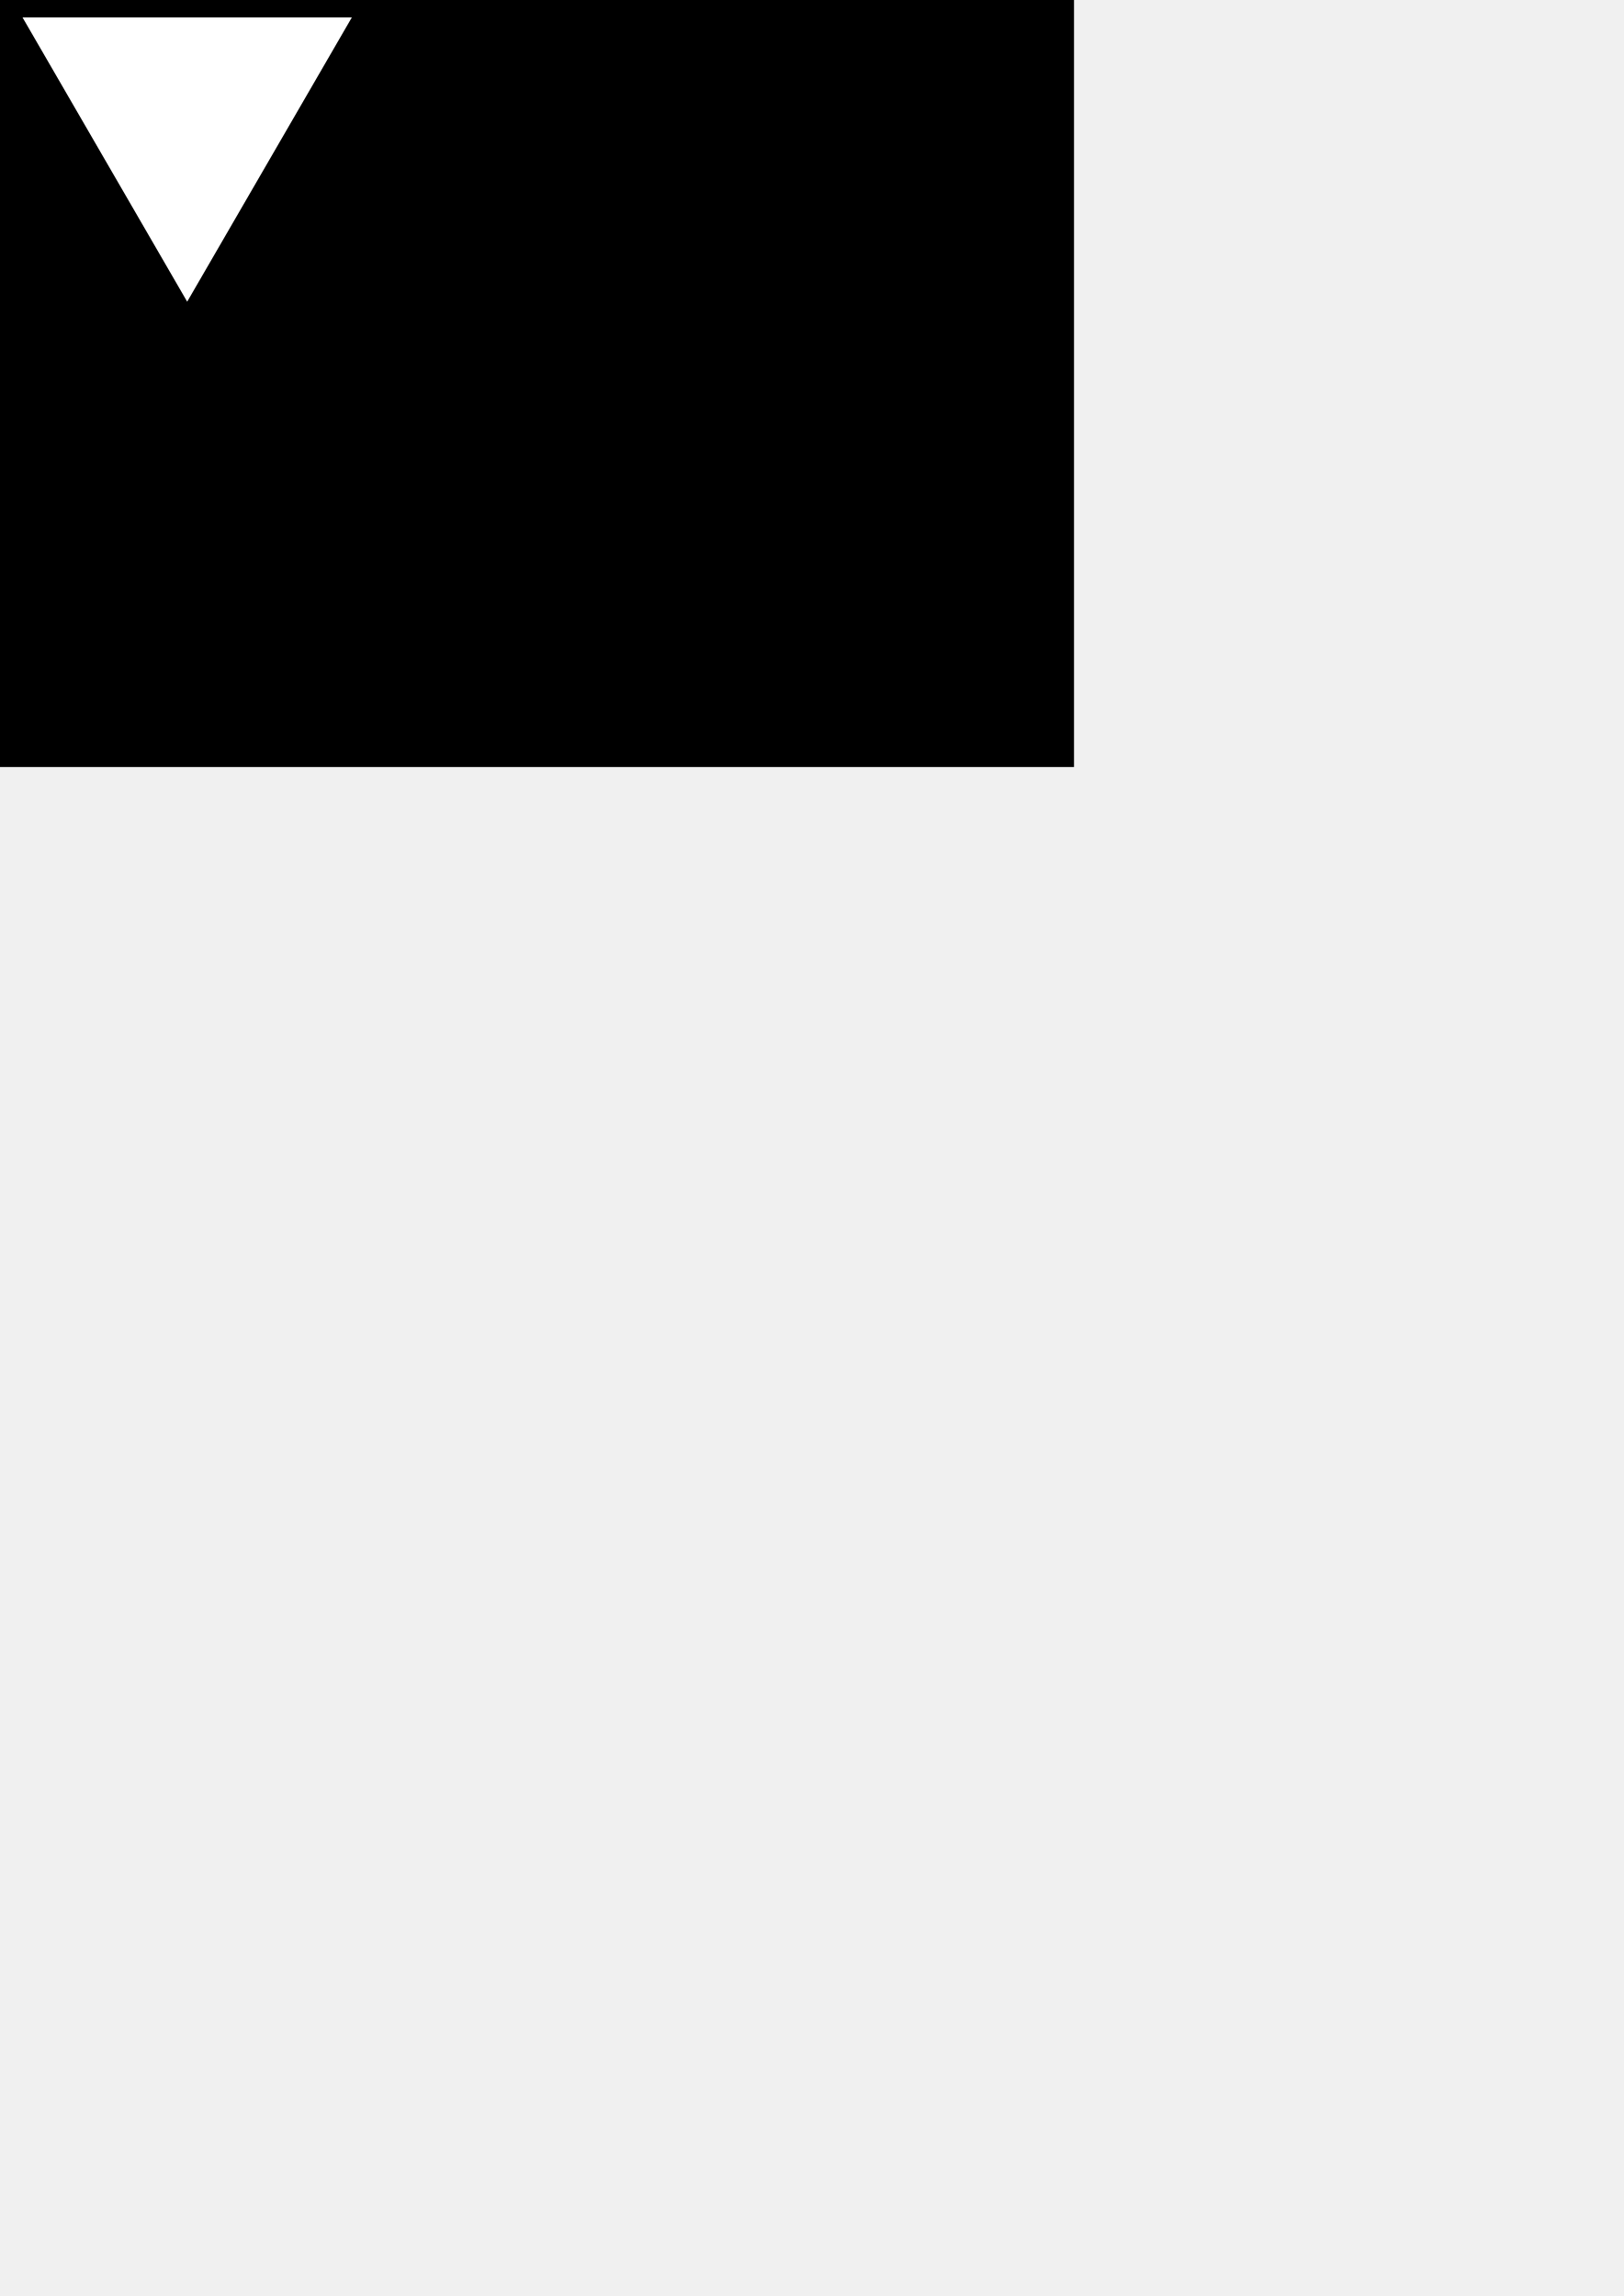
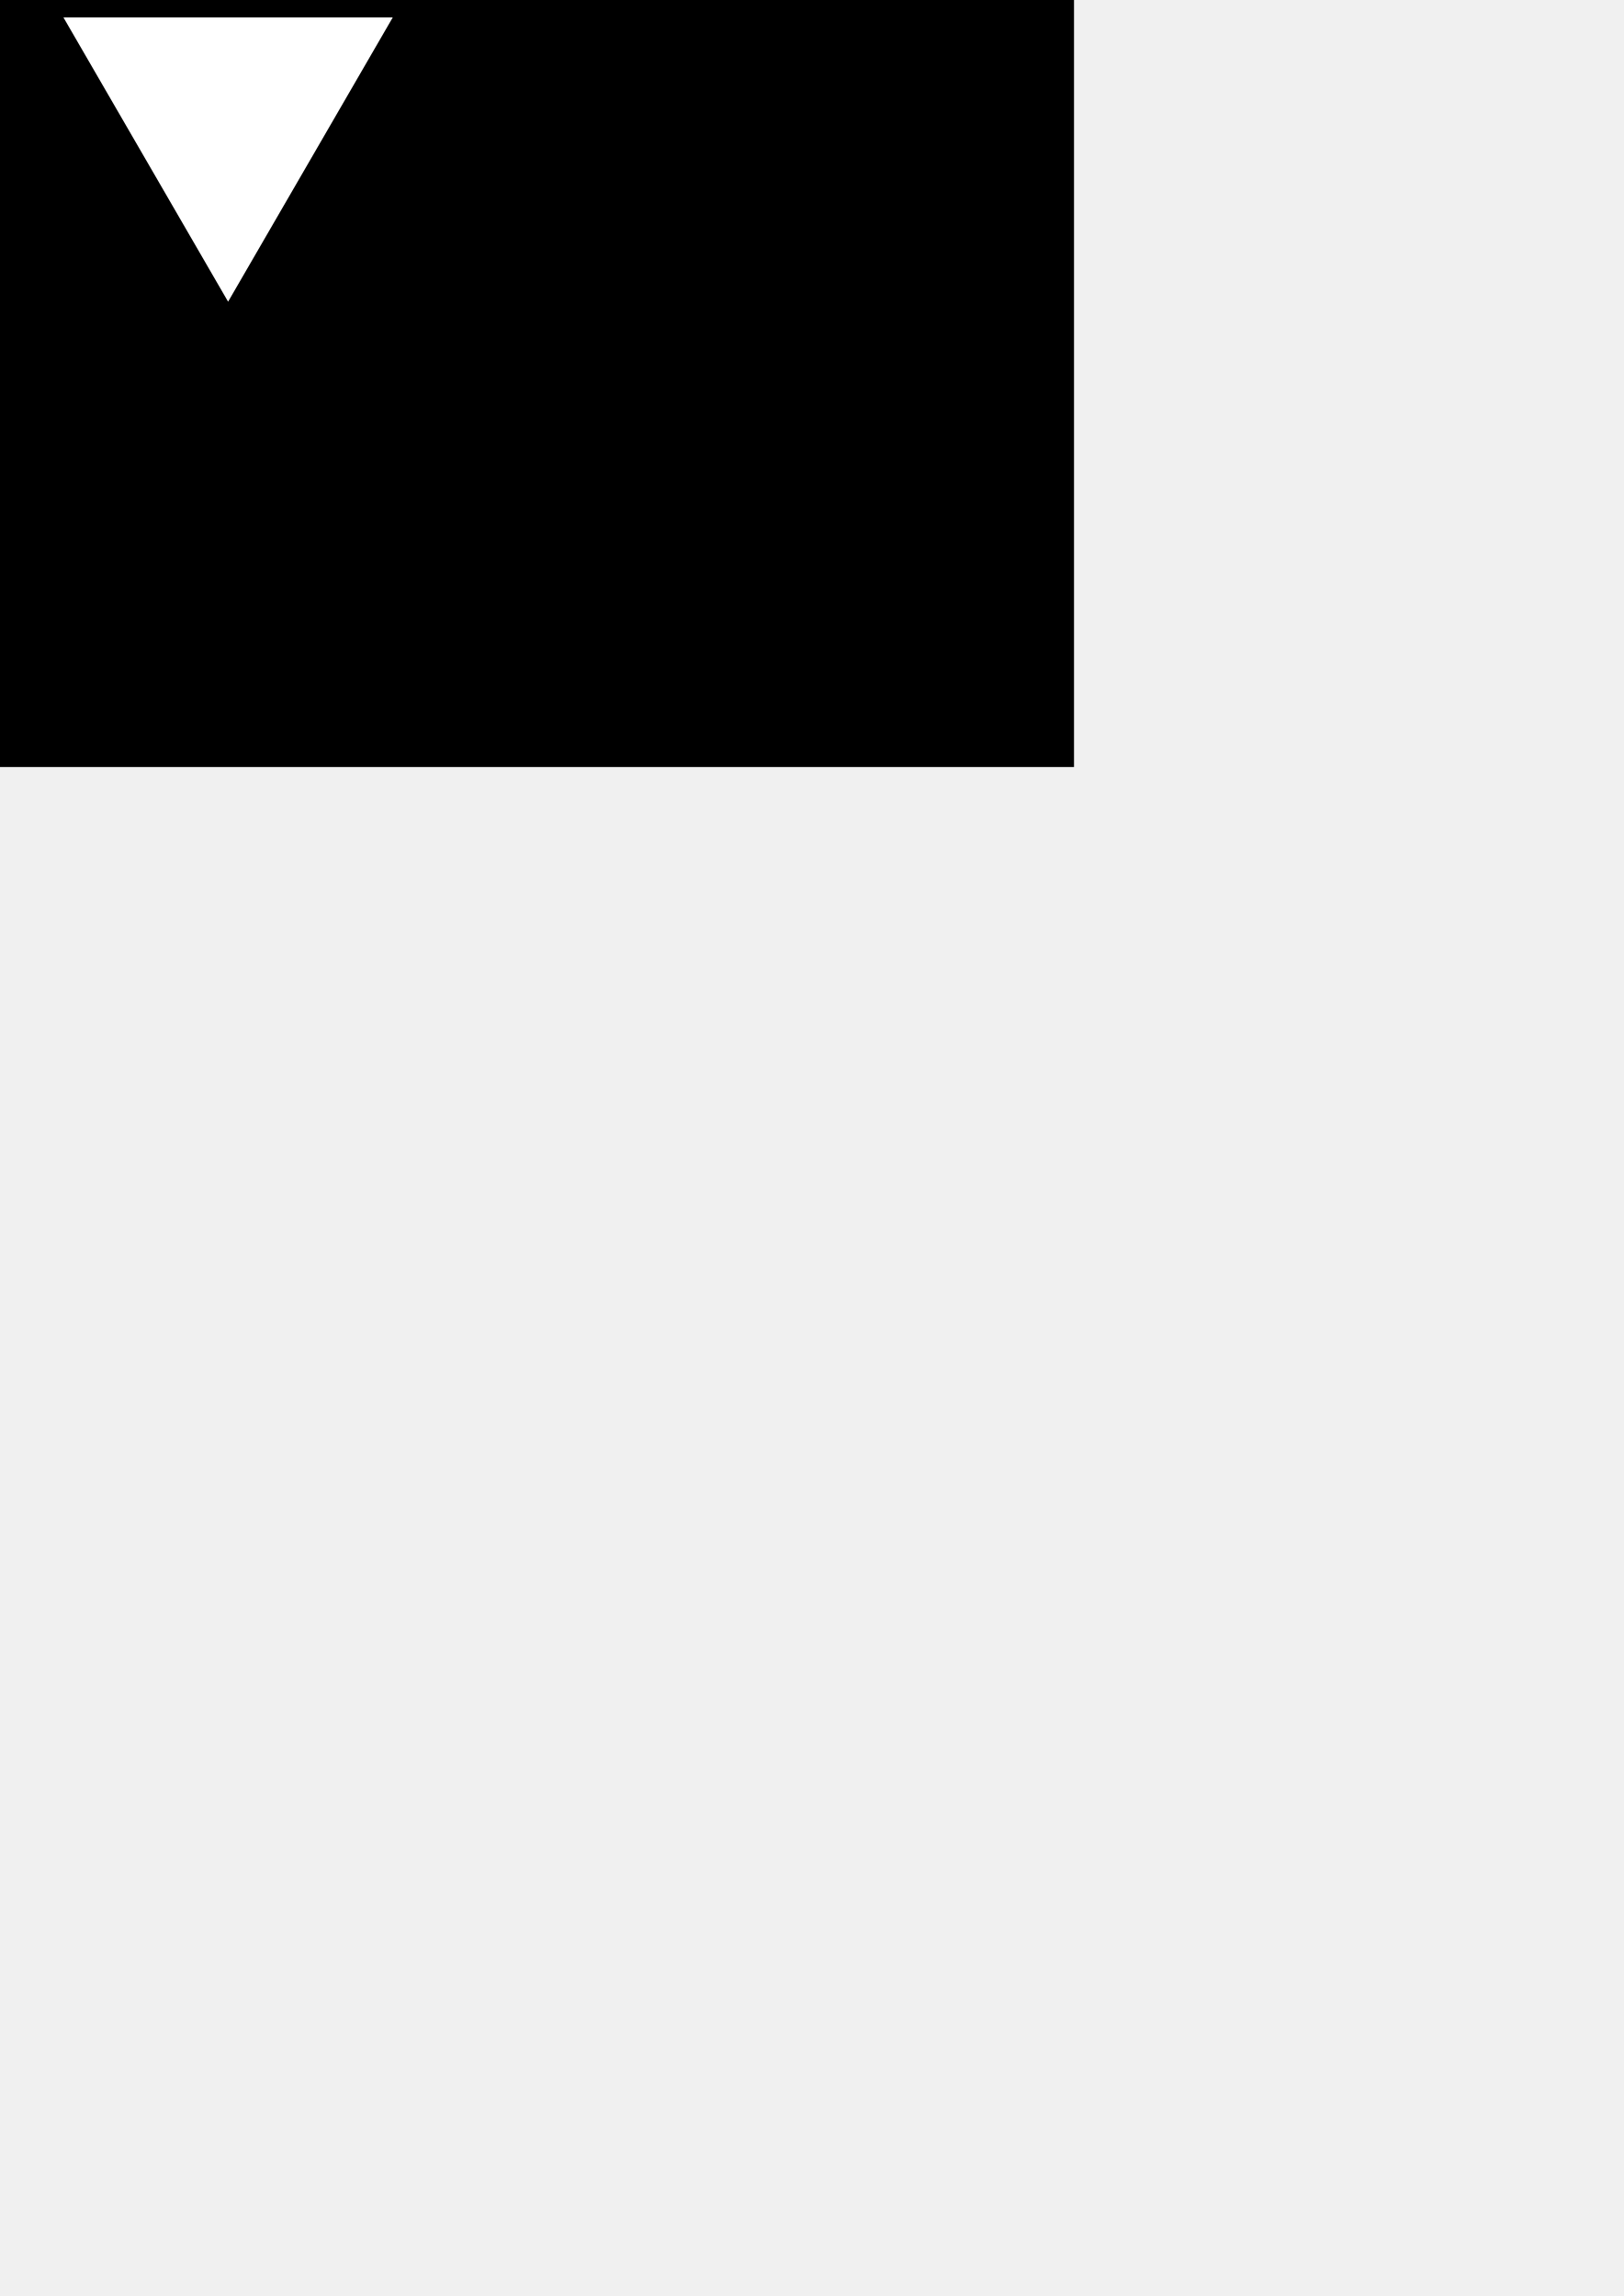
<svg xmlns="http://www.w3.org/2000/svg" width="210mm" height="297mm" viewBox="0 0 210 297" version="1.1" id="svg5">
  <defs id="defs2" />
  <g id="layer1" style="display:inline">
    <rect style="fill:#000000;fill-opacity:1;stroke-width:0.269" id="rect846" width="138.906" height="99.219" x="0" y="0" />
  </g>
  <g id="layer2" style="display:none">
-     <path style="fill:#ffffff;fill-opacity:1;stroke:none;stroke-width:0.198px;stroke-linecap:butt;stroke-linejoin:miter;stroke-opacity:1" d="M 1.323,1.323 24.209,41.01 47.096,1.323 Z" id="path1371" />
+     <path style="fill:#ffffff;fill-opacity:1;stroke:none;stroke-width:0.198px;stroke-linecap:butt;stroke-linejoin:miter;stroke-opacity:1" d="M 6.615,1.323 29.501,41.01 52.388,1.323 Z" id="path1371" />
    <rect style="fill:#ffffff;fill-opacity:1;stroke-width:0.192" id="rect1801" width="116.384" height="7.938" x="22.561" y="9.26" transform="matrix(1,0,-0.00417472,0.9999913,0,0)" />
    <path style="fill:none;fill-opacity:1;stroke:#ffffff;stroke-width:0.748;stroke-linecap:butt;stroke-linejoin:miter;stroke-miterlimit:4;stroke-dasharray:none;stroke-opacity:1" d="M 22.49,25.51 H 138.906" id="path1934" />
    <rect style="fill:#000000;fill-opacity:1;stroke:none;stroke-width:0.413;stroke-miterlimit:4;stroke-dasharray:none;stroke-opacity:1" id="rect2254" width="138.906" height="13.229" x="0" y="29.104" />
    <path style="display:inline;fill:#000000;fill-opacity:1;stroke:none;stroke-width:0.198px;stroke-linecap:butt;stroke-linejoin:miter;stroke-opacity:1" d="M 161.793,39.687 138.906,0 116.02,39.687 Z" id="path1371-6" />
    <rect style="fill:none;fill-opacity:1;stroke:#ffffff;stroke-width:0.744;stroke-miterlimit:4;stroke-dasharray:none;stroke-opacity:1" id="rect1198" width="133.615" height="82.021" x="2.646" y="13.229" />
    <rect style="display:inline;fill:#000000;fill-opacity:1;stroke:#ffffff;stroke-width:0.756;stroke-miterlimit:4;stroke-dasharray:none;stroke-opacity:1" id="rect1801-1" width="130.931" height="6.615" x="4.52" y="91.283" transform="matrix(1,0,-0.00563583,0.9999841,0,0)" />
  </g>
  <g id="layer3" style="display:inline">
-     <rect style="display:inline;fill:#000000;fill-opacity:1;stroke:none;stroke-width:0.354;stroke-miterlimit:4;stroke-dasharray:none;stroke-opacity:1" id="rect2254-5-1" width="46.302" height="29.104" x="0" y="0" />
-     <path style="display:inline;fill:#ffffff;fill-opacity:1;stroke:none;stroke-width:0.184px;stroke-linecap:butt;stroke-linejoin:miter;stroke-opacity:1" d="M 2.91,2.249 24.209,39.026 45.508,2.249 Z" id="path1371-62" />
+     <rect style="display:inline;fill:#000000;fill-opacity:1;stroke:none;stroke-width:0.354;stroke-miterlimit:4;stroke-dasharray:none;stroke-opacity:1" id="rect2254-5-1" width="46.302" height="29.104" x="6.615" y="0" />
+     <path style="display:inline;fill:#ffffff;fill-opacity:1;stroke:none;stroke-width:0.184px;stroke-linecap:butt;stroke-linejoin:miter;stroke-opacity:1" d="M 8.202,2.249 29.501,39.026 50.8,2.249 Z" id="path1371-62" />
+   </g>
+   <g id="layer4" style="display:none">
+     <rect style="display:inline;fill:#ffffff;fill-opacity:1;stroke:none;stroke-width:0.756;stroke-miterlimit:4;stroke-dasharray:none;stroke-opacity:1" id="rect1801-1-5" width="130.931" height="6.615" x="4.52" y="91.283" transform="matrix(1,0,-0.00563583,0.9999841,0,0)" />
+     <rect style="display:inline;fill:#ffffff;fill-opacity:1;stroke-width:0.192" id="rect1801-2" width="116.384" height="7.938" x="22.561" y="17.198" transform="matrix(1,0,-0.00417472,0.9999913,0,0)" />
+     <path style="display:inline;fill:#000000;fill-opacity:1;stroke:none;stroke-width:0.198px;stroke-linecap:butt;stroke-linejoin:miter;stroke-opacity:1" d="M 161.793,39.687 138.906,0 116.02,39.687 Z" id="path1371-6-3" />
  </g>
</svg>
